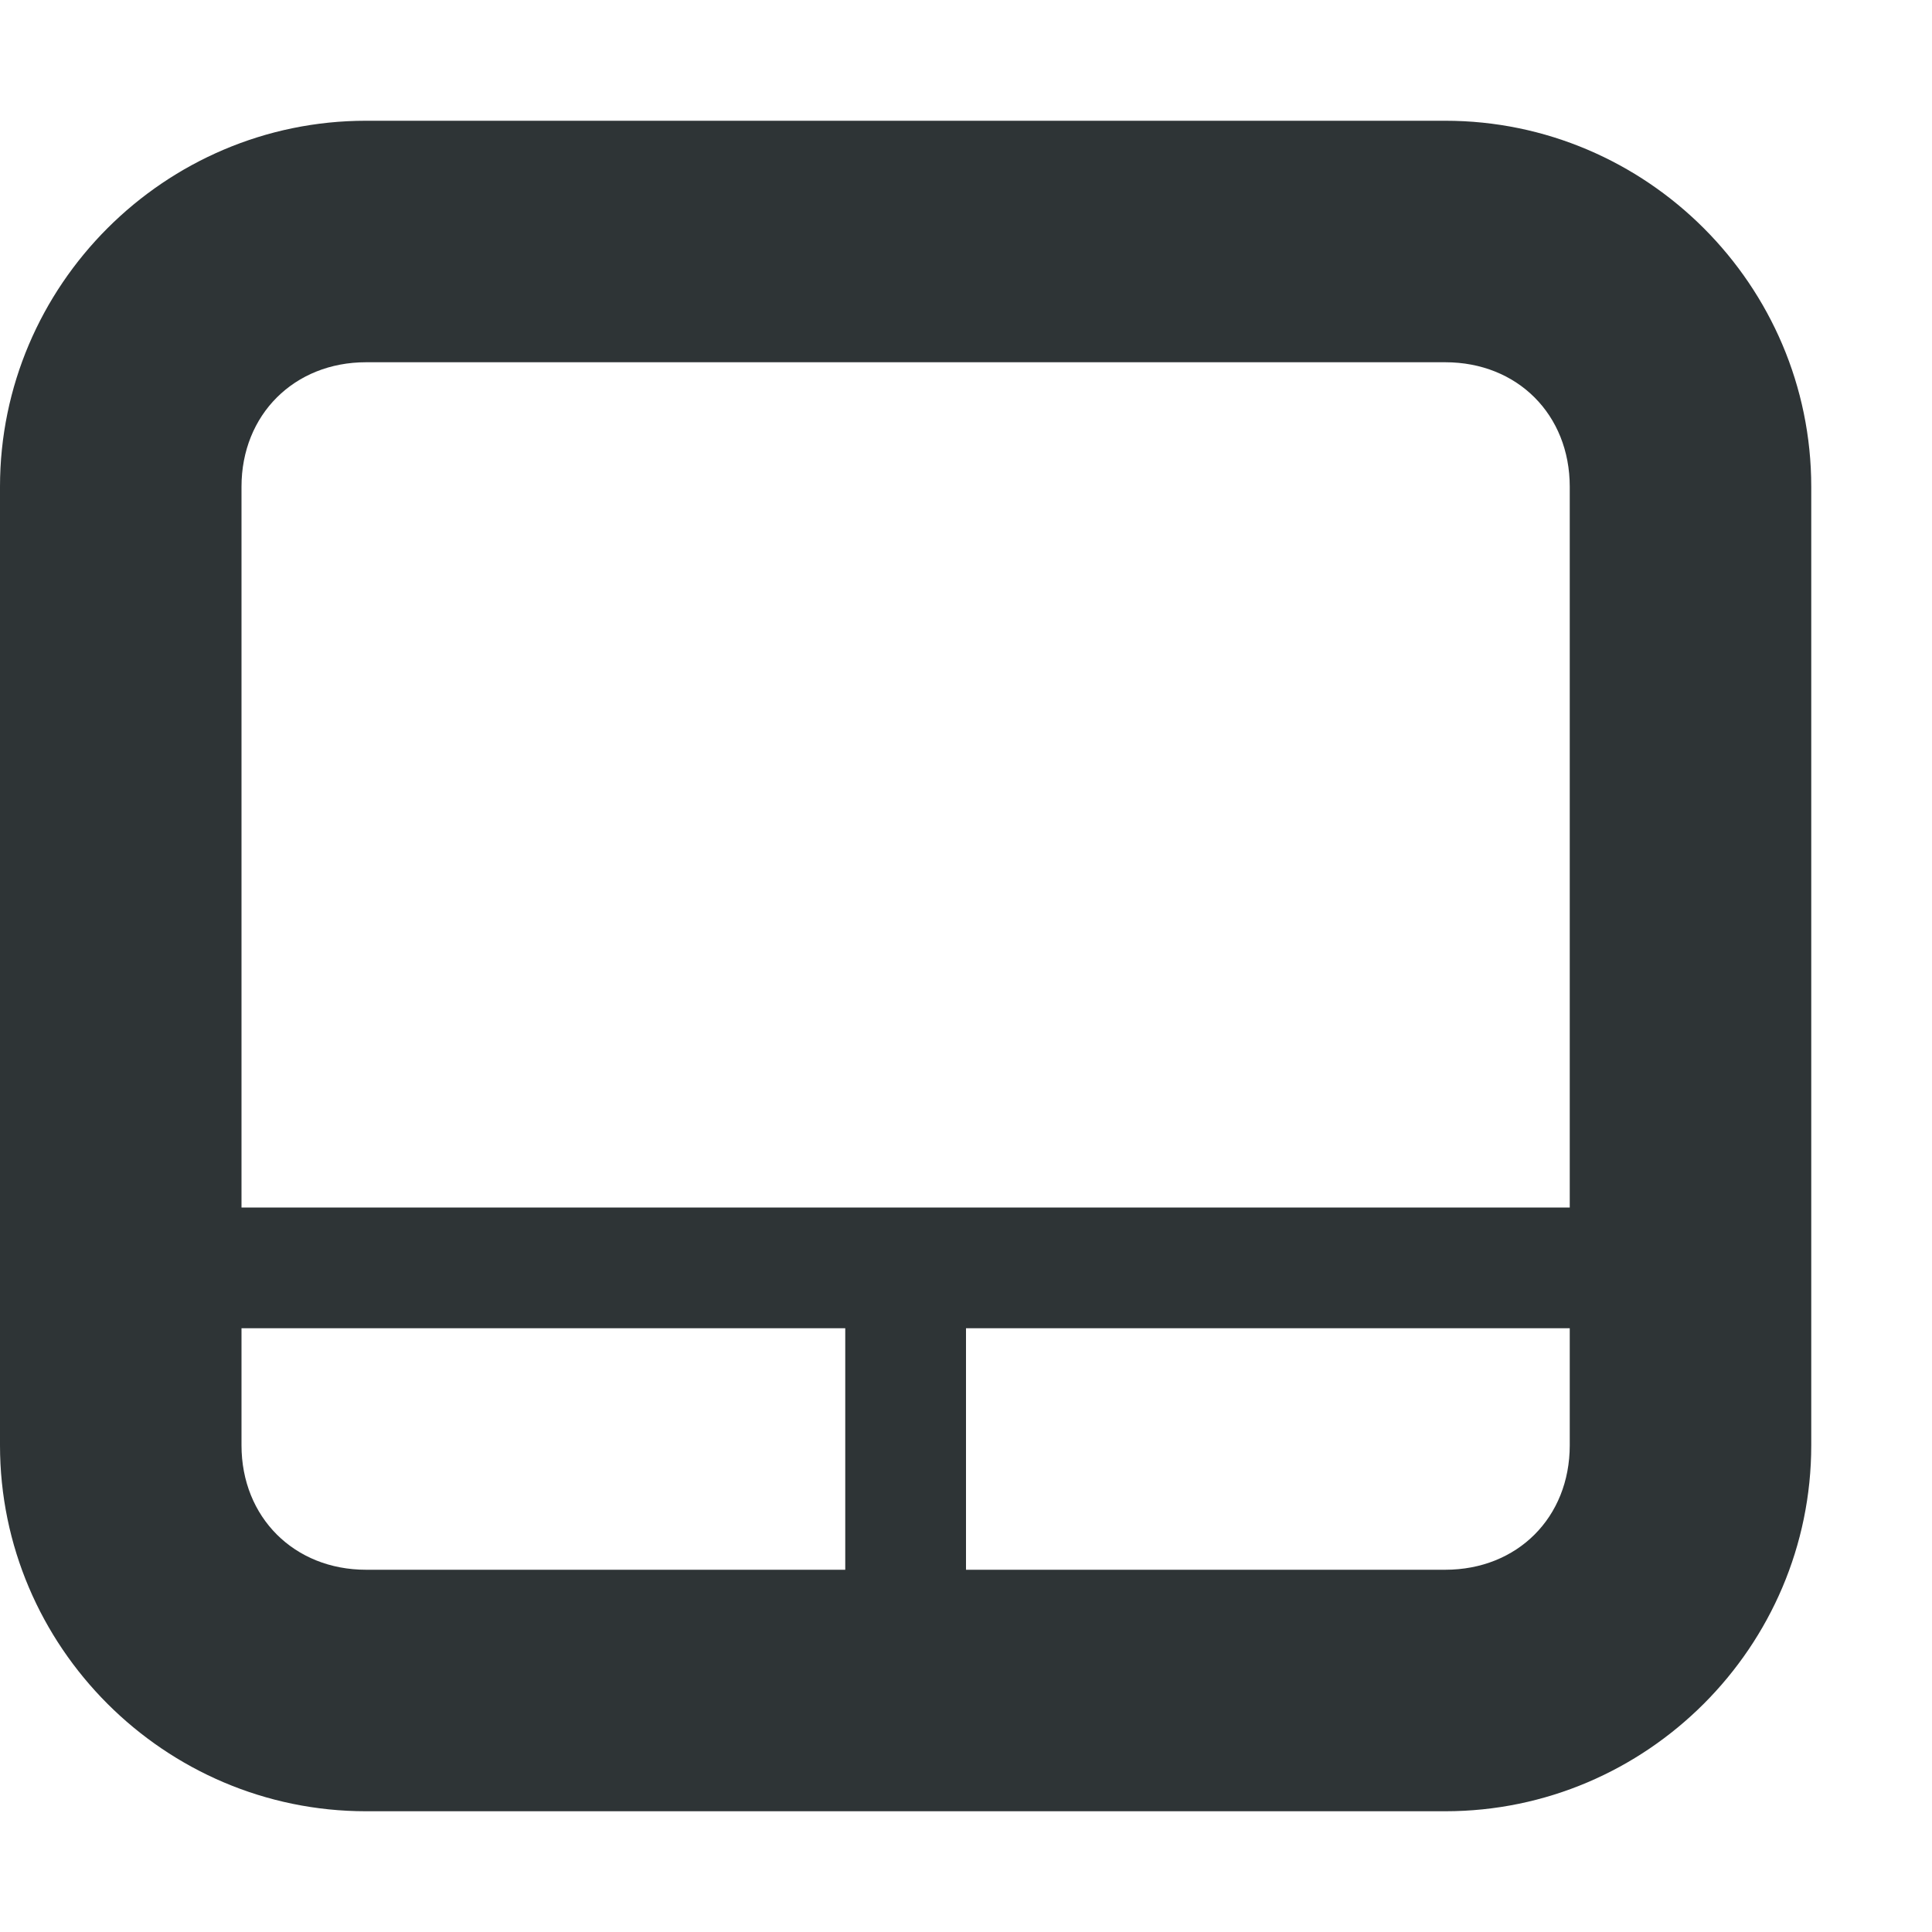
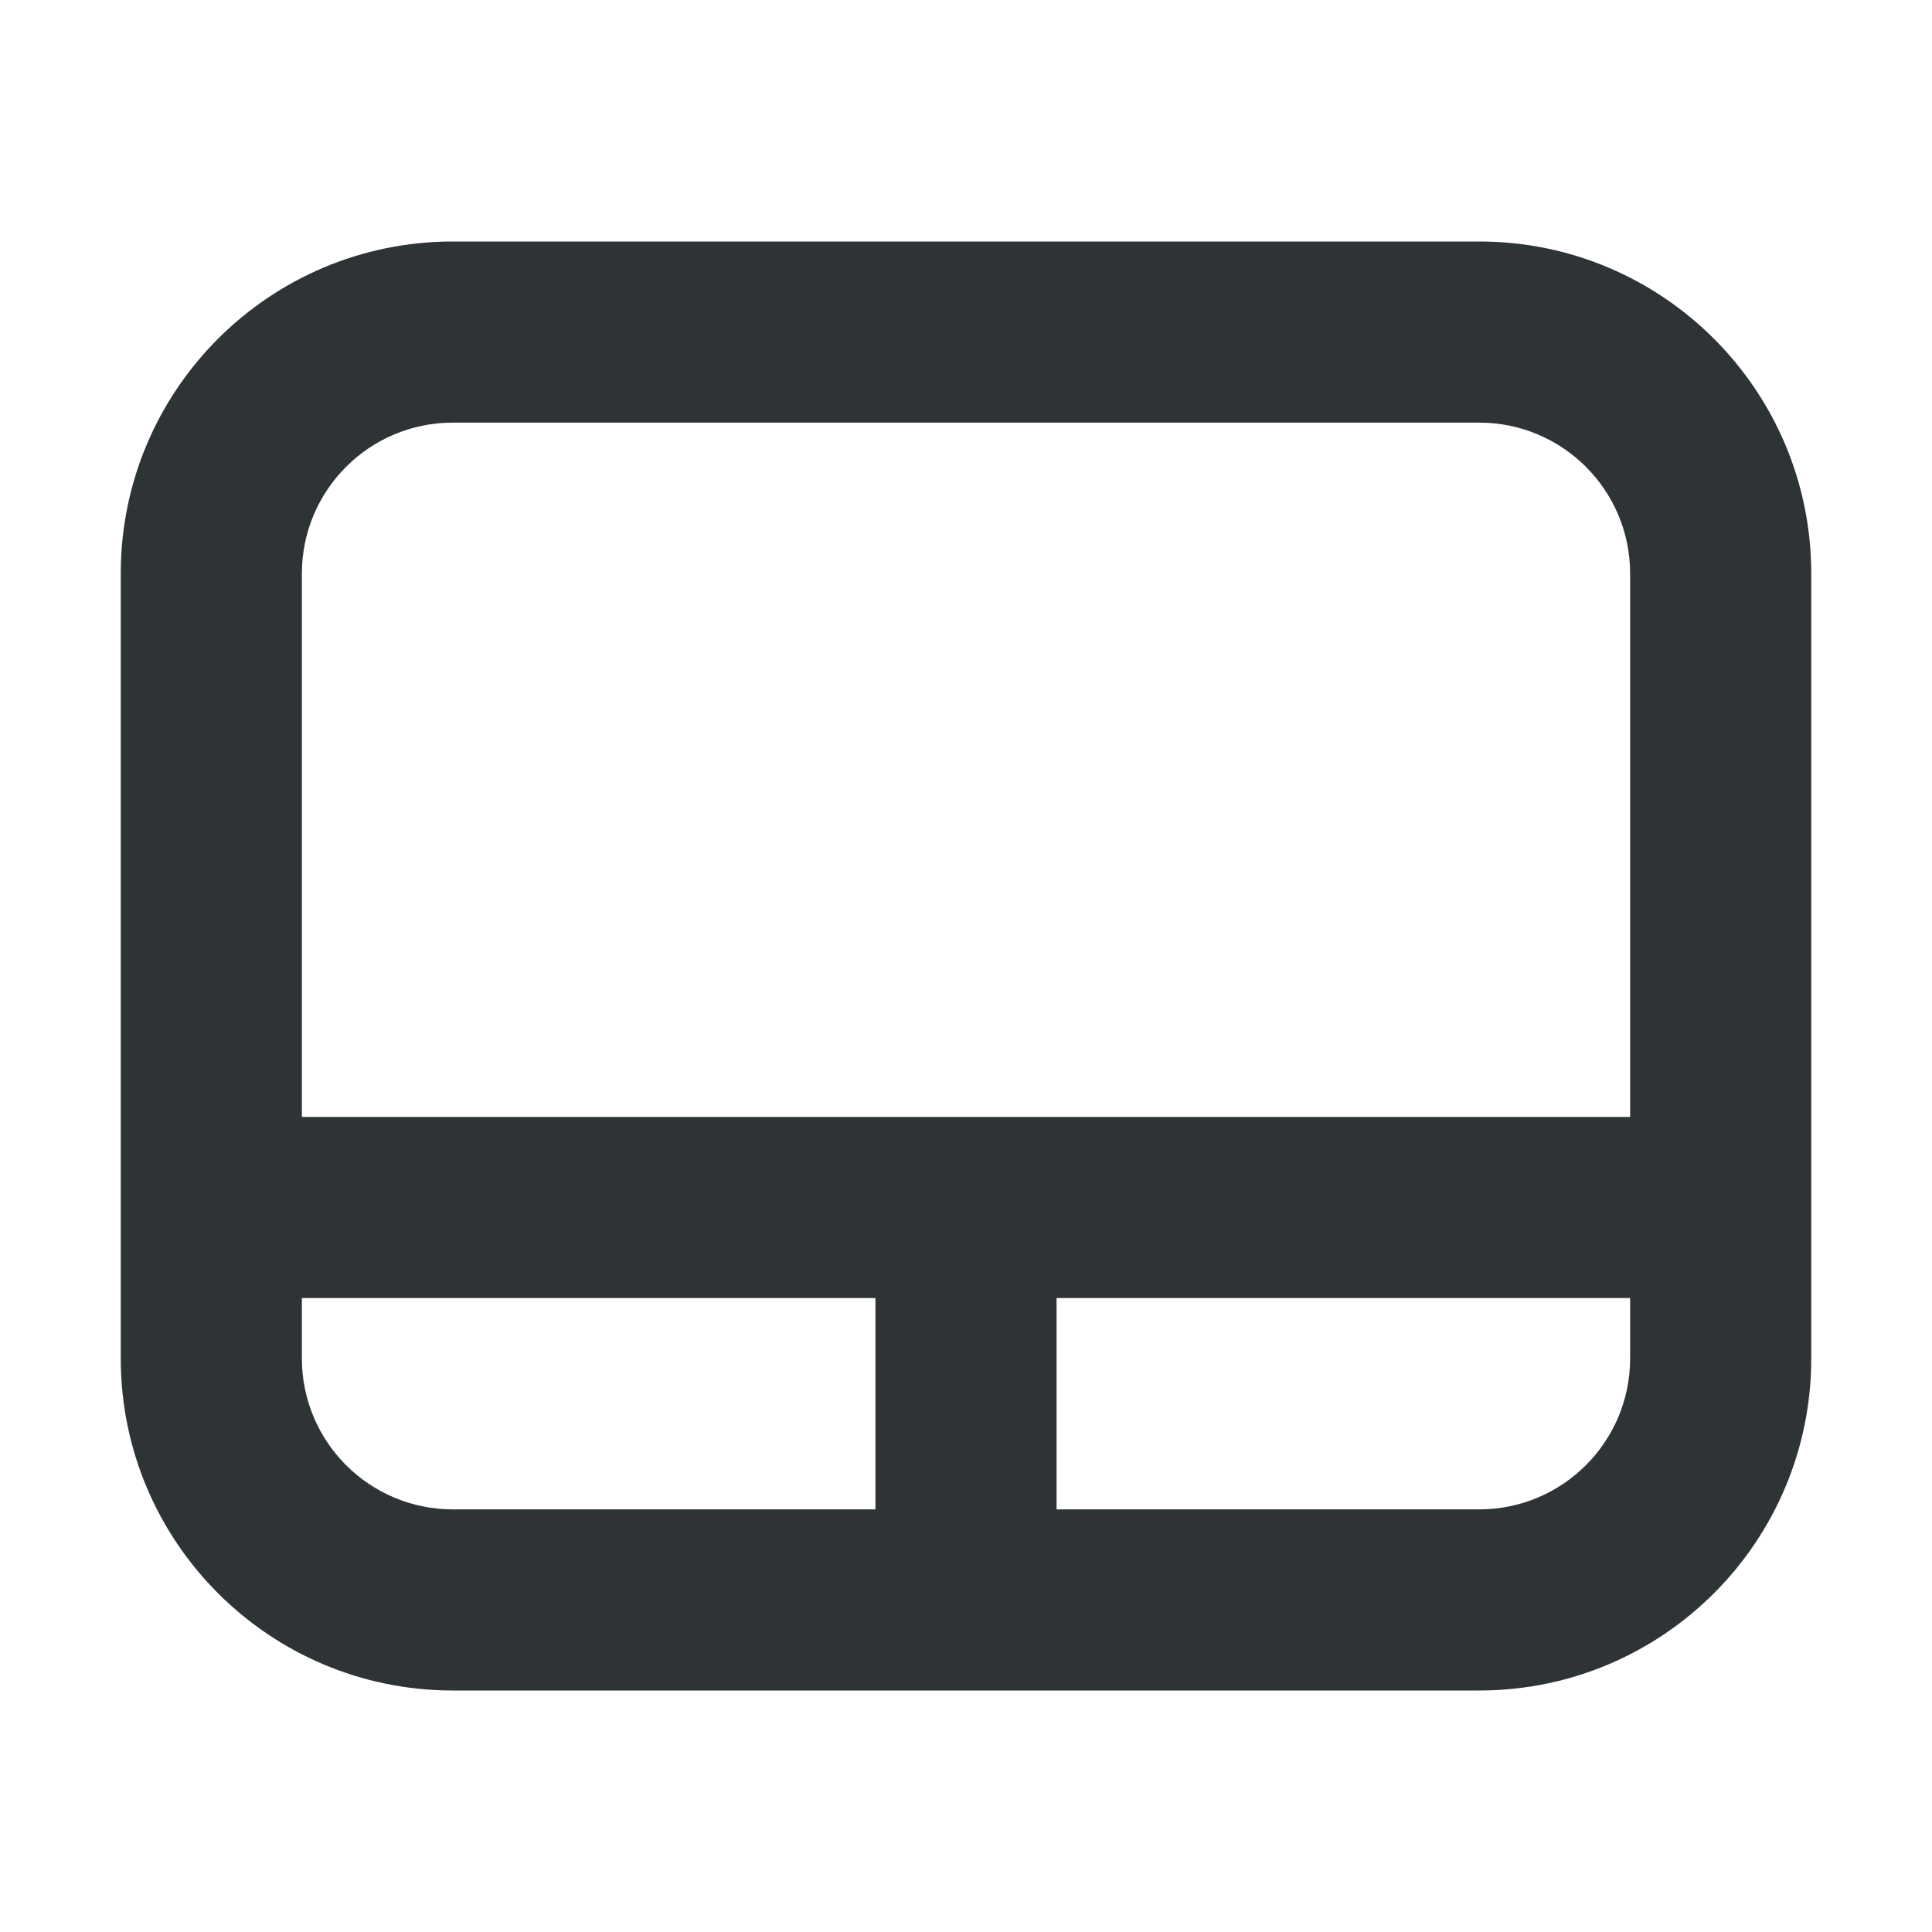
- <svg xmlns="http://www.w3.org/2000/svg" height="16px" viewBox="0 0 16 16" width="16px">
-   <path d="m 3.031 1 c -1.668 0 -3.031 1.363 -3.031 3.031 v 7.938 c 0 1.668 1.363 3.031 3.031 3.031 h 8.938 c 1.668 0 3.031 -1.363 3.031 -3.031 v -7.938 c 0 -1.668 -1.363 -3.031 -3.031 -3.031 z m 0 2 h 8.938 c 0.598 0 1.031 0.434 1.031 1.031 v 5.969 h -11 v -5.969 c 0 -0.598 0.438 -1.031 1.031 -1.031 z m -1.031 8 h 5 v 2 h -3.969 c -0.594 0 -1.031 -0.434 -1.031 -1.031 z m 6 0 h 5 v 0.969 c 0 0.598 -0.434 1.031 -1.031 1.031 h -3.969 z m 0 0" fill="#2e3436" />
+ <svg xmlns="http://www.w3.org/2000/svg" viewBox="0 0 16 16" width="16" height="16" style="color:#2e3436">
+   <g fill="currentColor">
+     <path d="M3.75 2L12.25 2A2.75 2.75 0 0 1 15 4.75L15 11.25A2.75 2.75 0 0 1 12.25 14L3.75 14A2.75 2.75 0 0 1 1 11.25L1 4.75A2.75 2.75 0 0 1 3.75 2ZM3.75 3.5A1.25 1.25 0 0 0 2.5 4.75L2.5 11.25A1.25 1.25 0 0 0 3.75 12.5L12.25 12.5A1.25 1.25 0 0 0 13.5 11.25L13.5 4.75A1.25 1.25 0 0 0 12.25 3.5L3.75 3.5ZM7.25 10A0.75 0.75 0 0 1 8.75 10L8.75 13.25A0.75 0.75 0 0 1 7.25 13.25L7.25 10ZM1.75 10.75A0.75 0.75 0 0 1 1.75 9.25L14.25 9.25A0.75 0.75 0 0 1 14.25 10.75L1.75 10.75Z" />
+   </g>
</svg>
